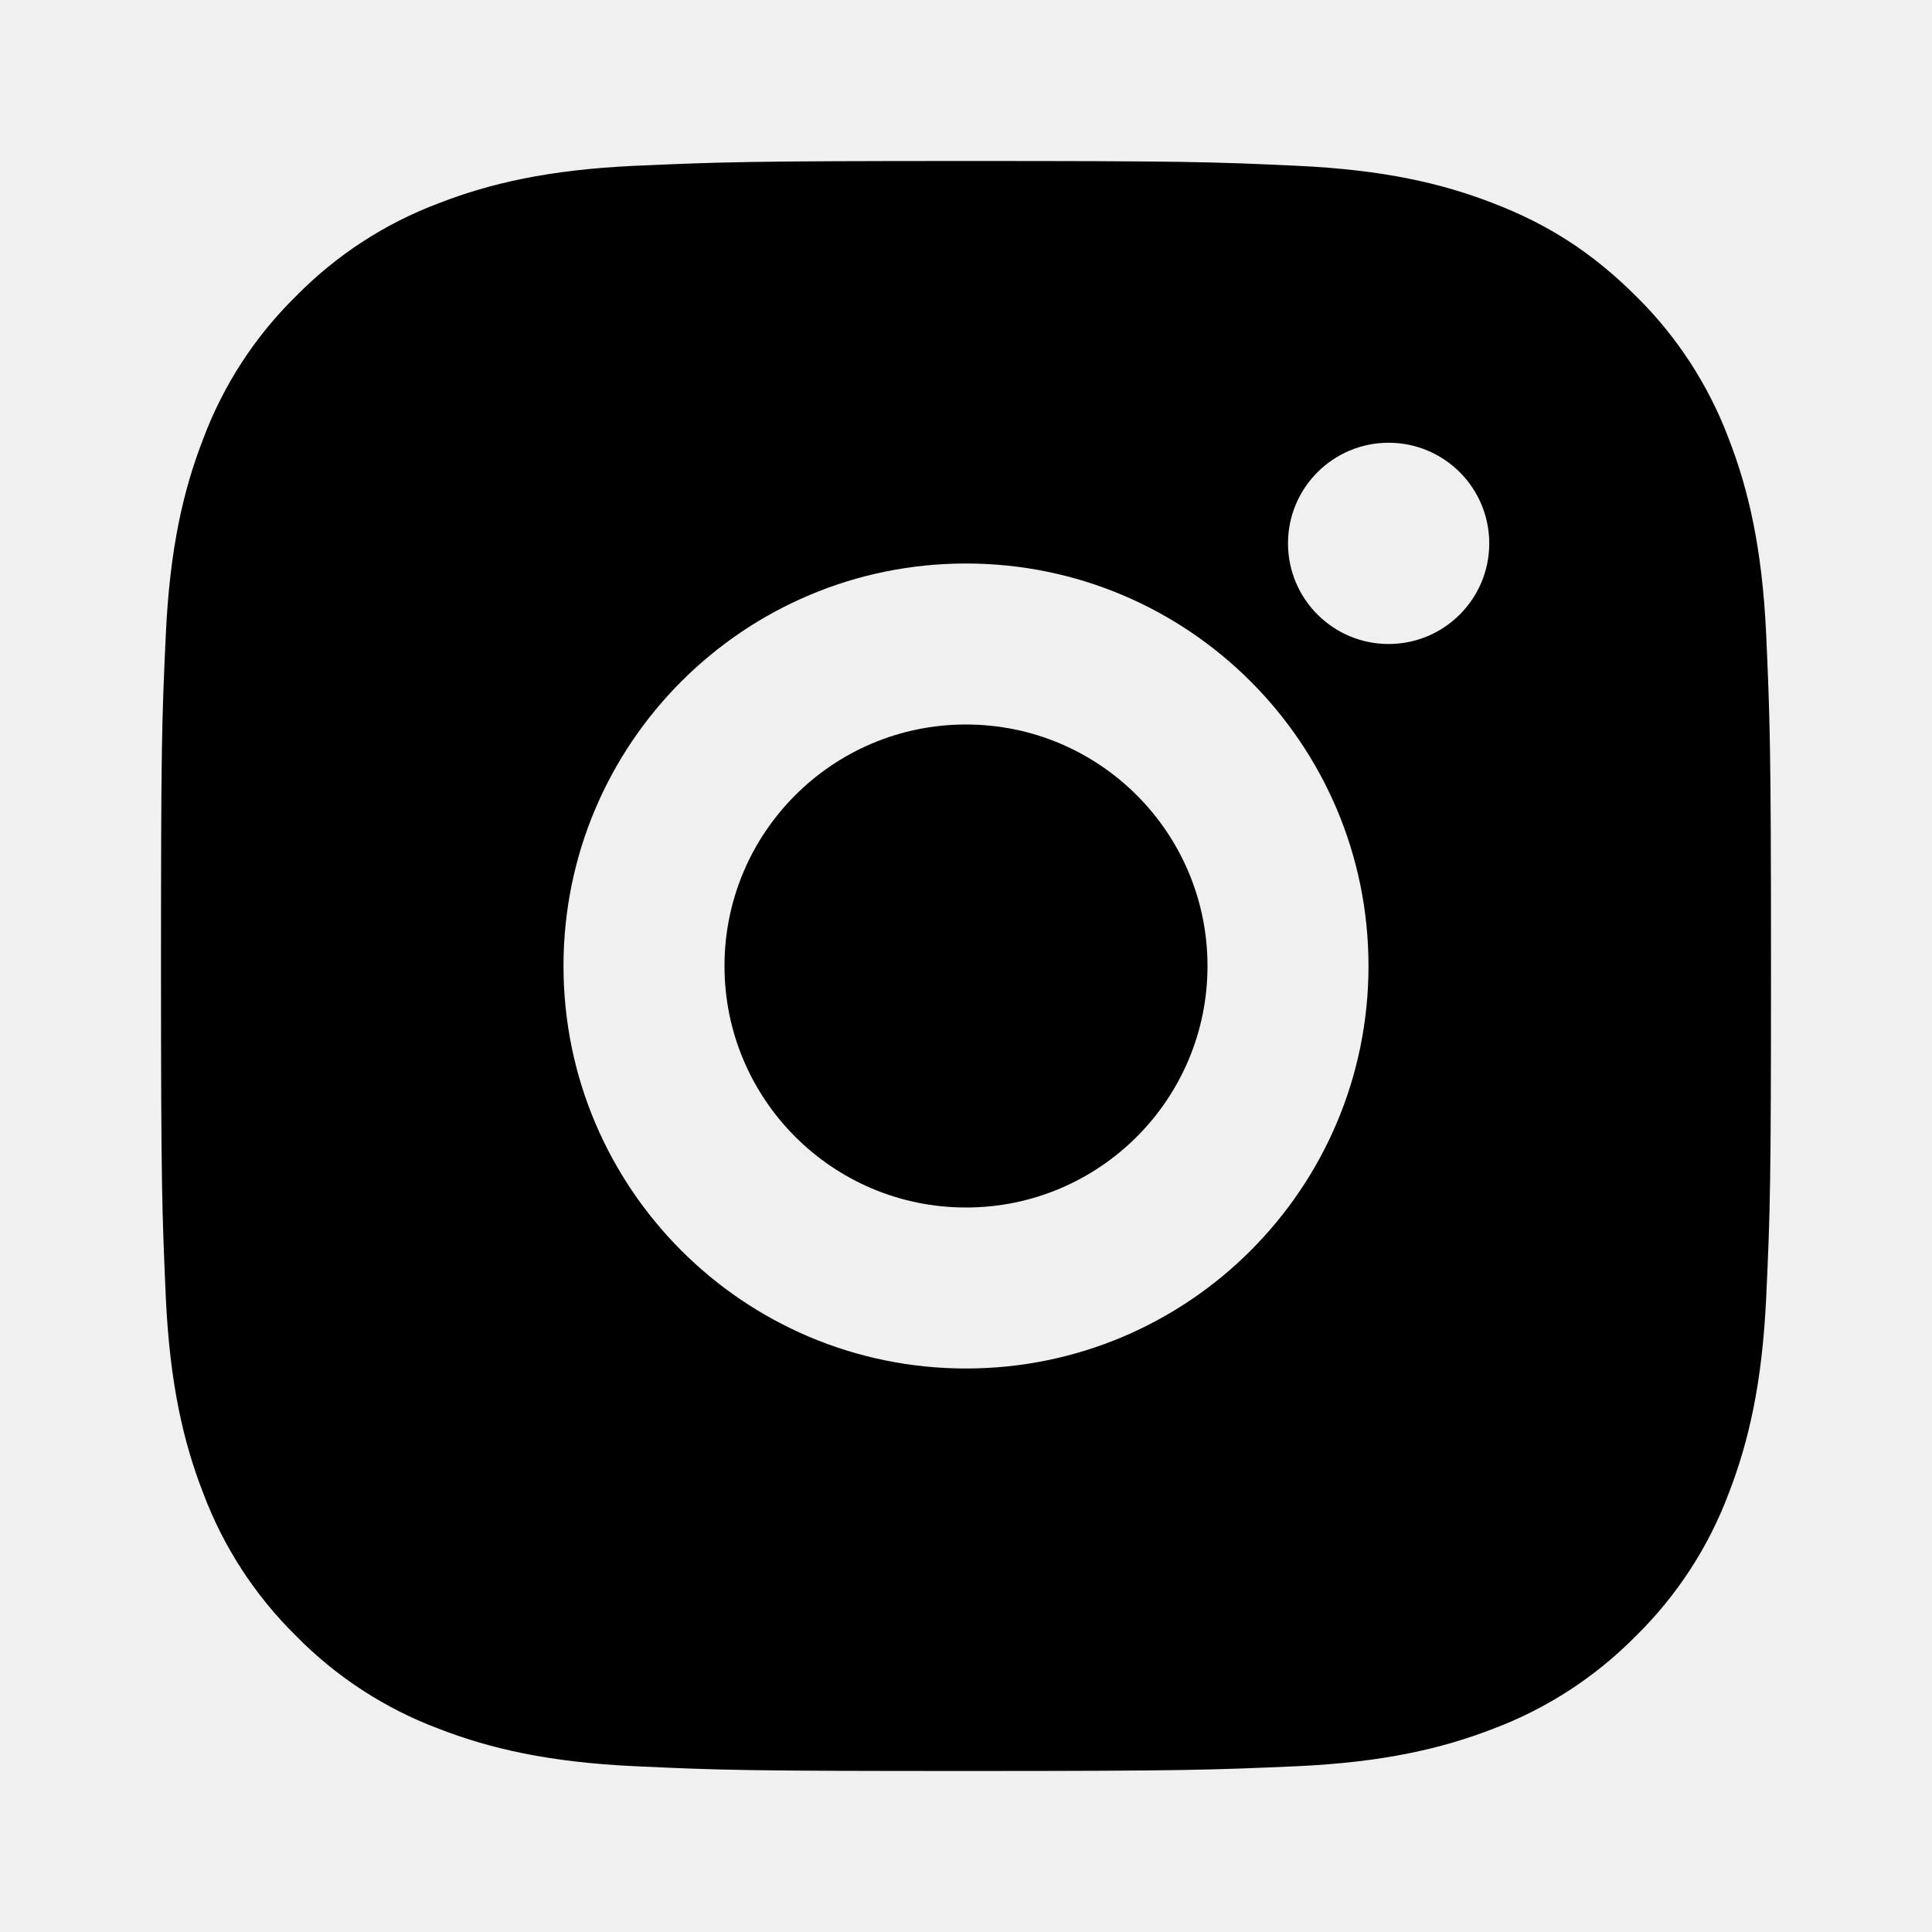
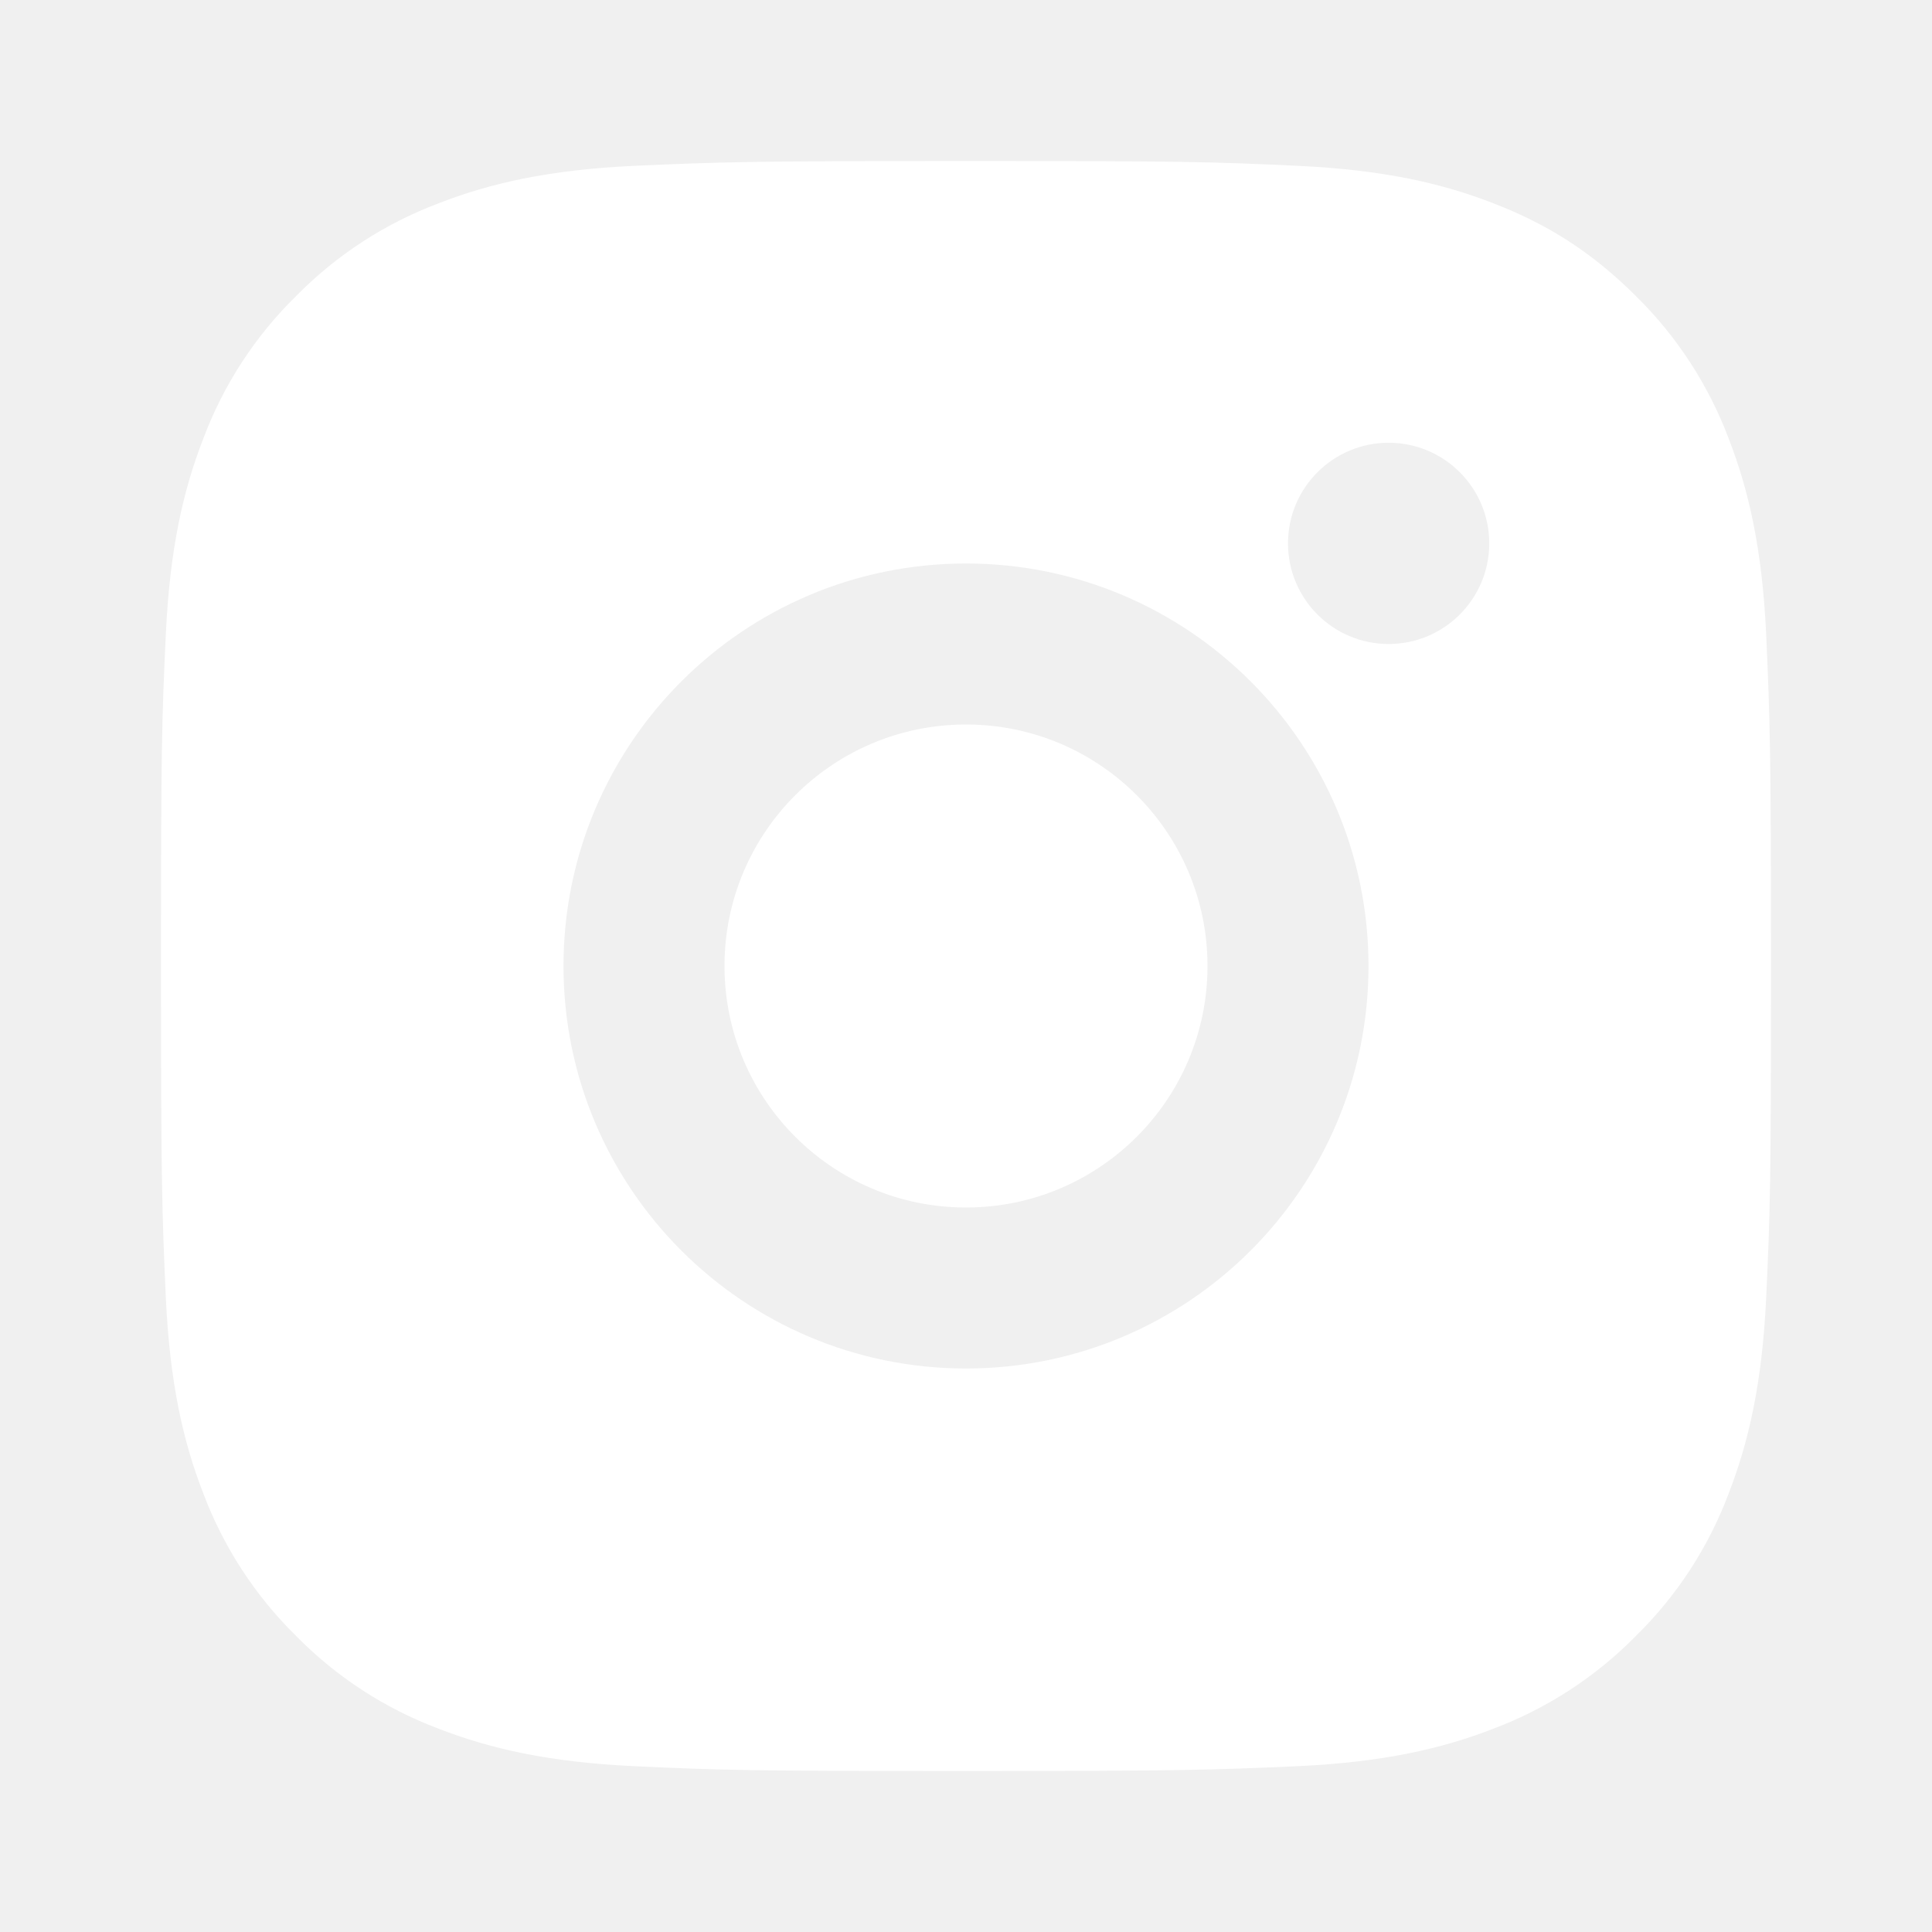
- <svg xmlns="http://www.w3.org/2000/svg" viewBox="0 0 24 24" width="12" height="12">
-   <path fill="none" d="M0 0h24v24H0z" />
-   <path d="M12 2c2.717 0 3.056.01 4.122.06 1.065.05 1.79.217 2.428.465.66.254 1.216.598 1.772 1.153a4.908 4.908 0 0 1 1.153 1.772c.247.637.415 1.363.465 2.428.047 1.066.06 1.405.06 4.122 0 2.717-.01 3.056-.06 4.122-.05 1.065-.218 1.79-.465 2.428a4.883 4.883 0 0 1-1.153 1.772 4.915 4.915 0 0 1-1.772 1.153c-.637.247-1.363.415-2.428.465-1.066.047-1.405.06-4.122.06-2.717 0-3.056-.01-4.122-.06-1.065-.05-1.79-.218-2.428-.465a4.89 4.89 0 0 1-1.772-1.153 4.904 4.904 0 0 1-1.153-1.772c-.248-.637-.415-1.363-.465-2.428C2.013 15.056 2 14.717 2 12c0-2.717.01-3.056.06-4.122.05-1.066.217-1.79.465-2.428a4.88 4.88 0 0 1 1.153-1.772A4.897 4.897 0 0 1 5.45 2.525c.638-.248 1.362-.415 2.428-.465C8.944 2.013 9.283 2 12 2zm0 5a5 5 0 1 0 0 10 5 5 0 0 0 0-10zm6.5-.25a1.25 1.25 0 0 0-2.5 0 1.25 1.25 0 0 0 2.5 0zM12 9a3 3 0 1 1 0 6 3 3 0 0 1 0-6z" />
+ <svg xmlns="http://www.w3.org/2000/svg" viewBox="0 0 24 24" width="12" height="12" version="1.1" id="svg16">
+   <defs id="defs20" />
+   <path fill="none" d="M0 0h24v24H0z" id="path12" />
+   <path d="M12 2c2.717 0 3.056.01 4.122.06 1.065.05 1.79.217 2.428.465.66.254 1.216.598 1.772 1.153a4.908 4.908 0 0 1 1.153 1.772c.247.637.415 1.363.465 2.428.047 1.066.06 1.405.06 4.122 0 2.717-.01 3.056-.06 4.122-.05 1.065-.218 1.79-.465 2.428a4.883 4.883 0 0 1-1.153 1.772 4.915 4.915 0 0 1-1.772 1.153c-.637.247-1.363.415-2.428.465-1.066.047-1.405.06-4.122.06-2.717 0-3.056-.01-4.122-.06-1.065-.05-1.79-.218-2.428-.465a4.89 4.89 0 0 1-1.772-1.153 4.904 4.904 0 0 1-1.153-1.772c-.248-.637-.415-1.363-.465-2.428C2.013 15.056 2 14.717 2 12c0-2.717.01-3.056.06-4.122.05-1.066.217-1.79.465-2.428a4.88 4.88 0 0 1 1.153-1.772A4.897 4.897 0 0 1 5.45 2.525c.638-.248 1.362-.415 2.428-.465C8.944 2.013 9.283 2 12 2zm0 5a5 5 0 1 0 0 10 5 5 0 0 0 0-10zm6.5-.25a1.25 1.25 0 0 0-2.5 0 1.25 1.25 0 0 0 2.5 0zM12 9a3 3 0 1 1 0 6 3 3 0 0 1 0-6z" id="path14" style="fill:#ffffff;fill-opacity:1" />
</svg>
